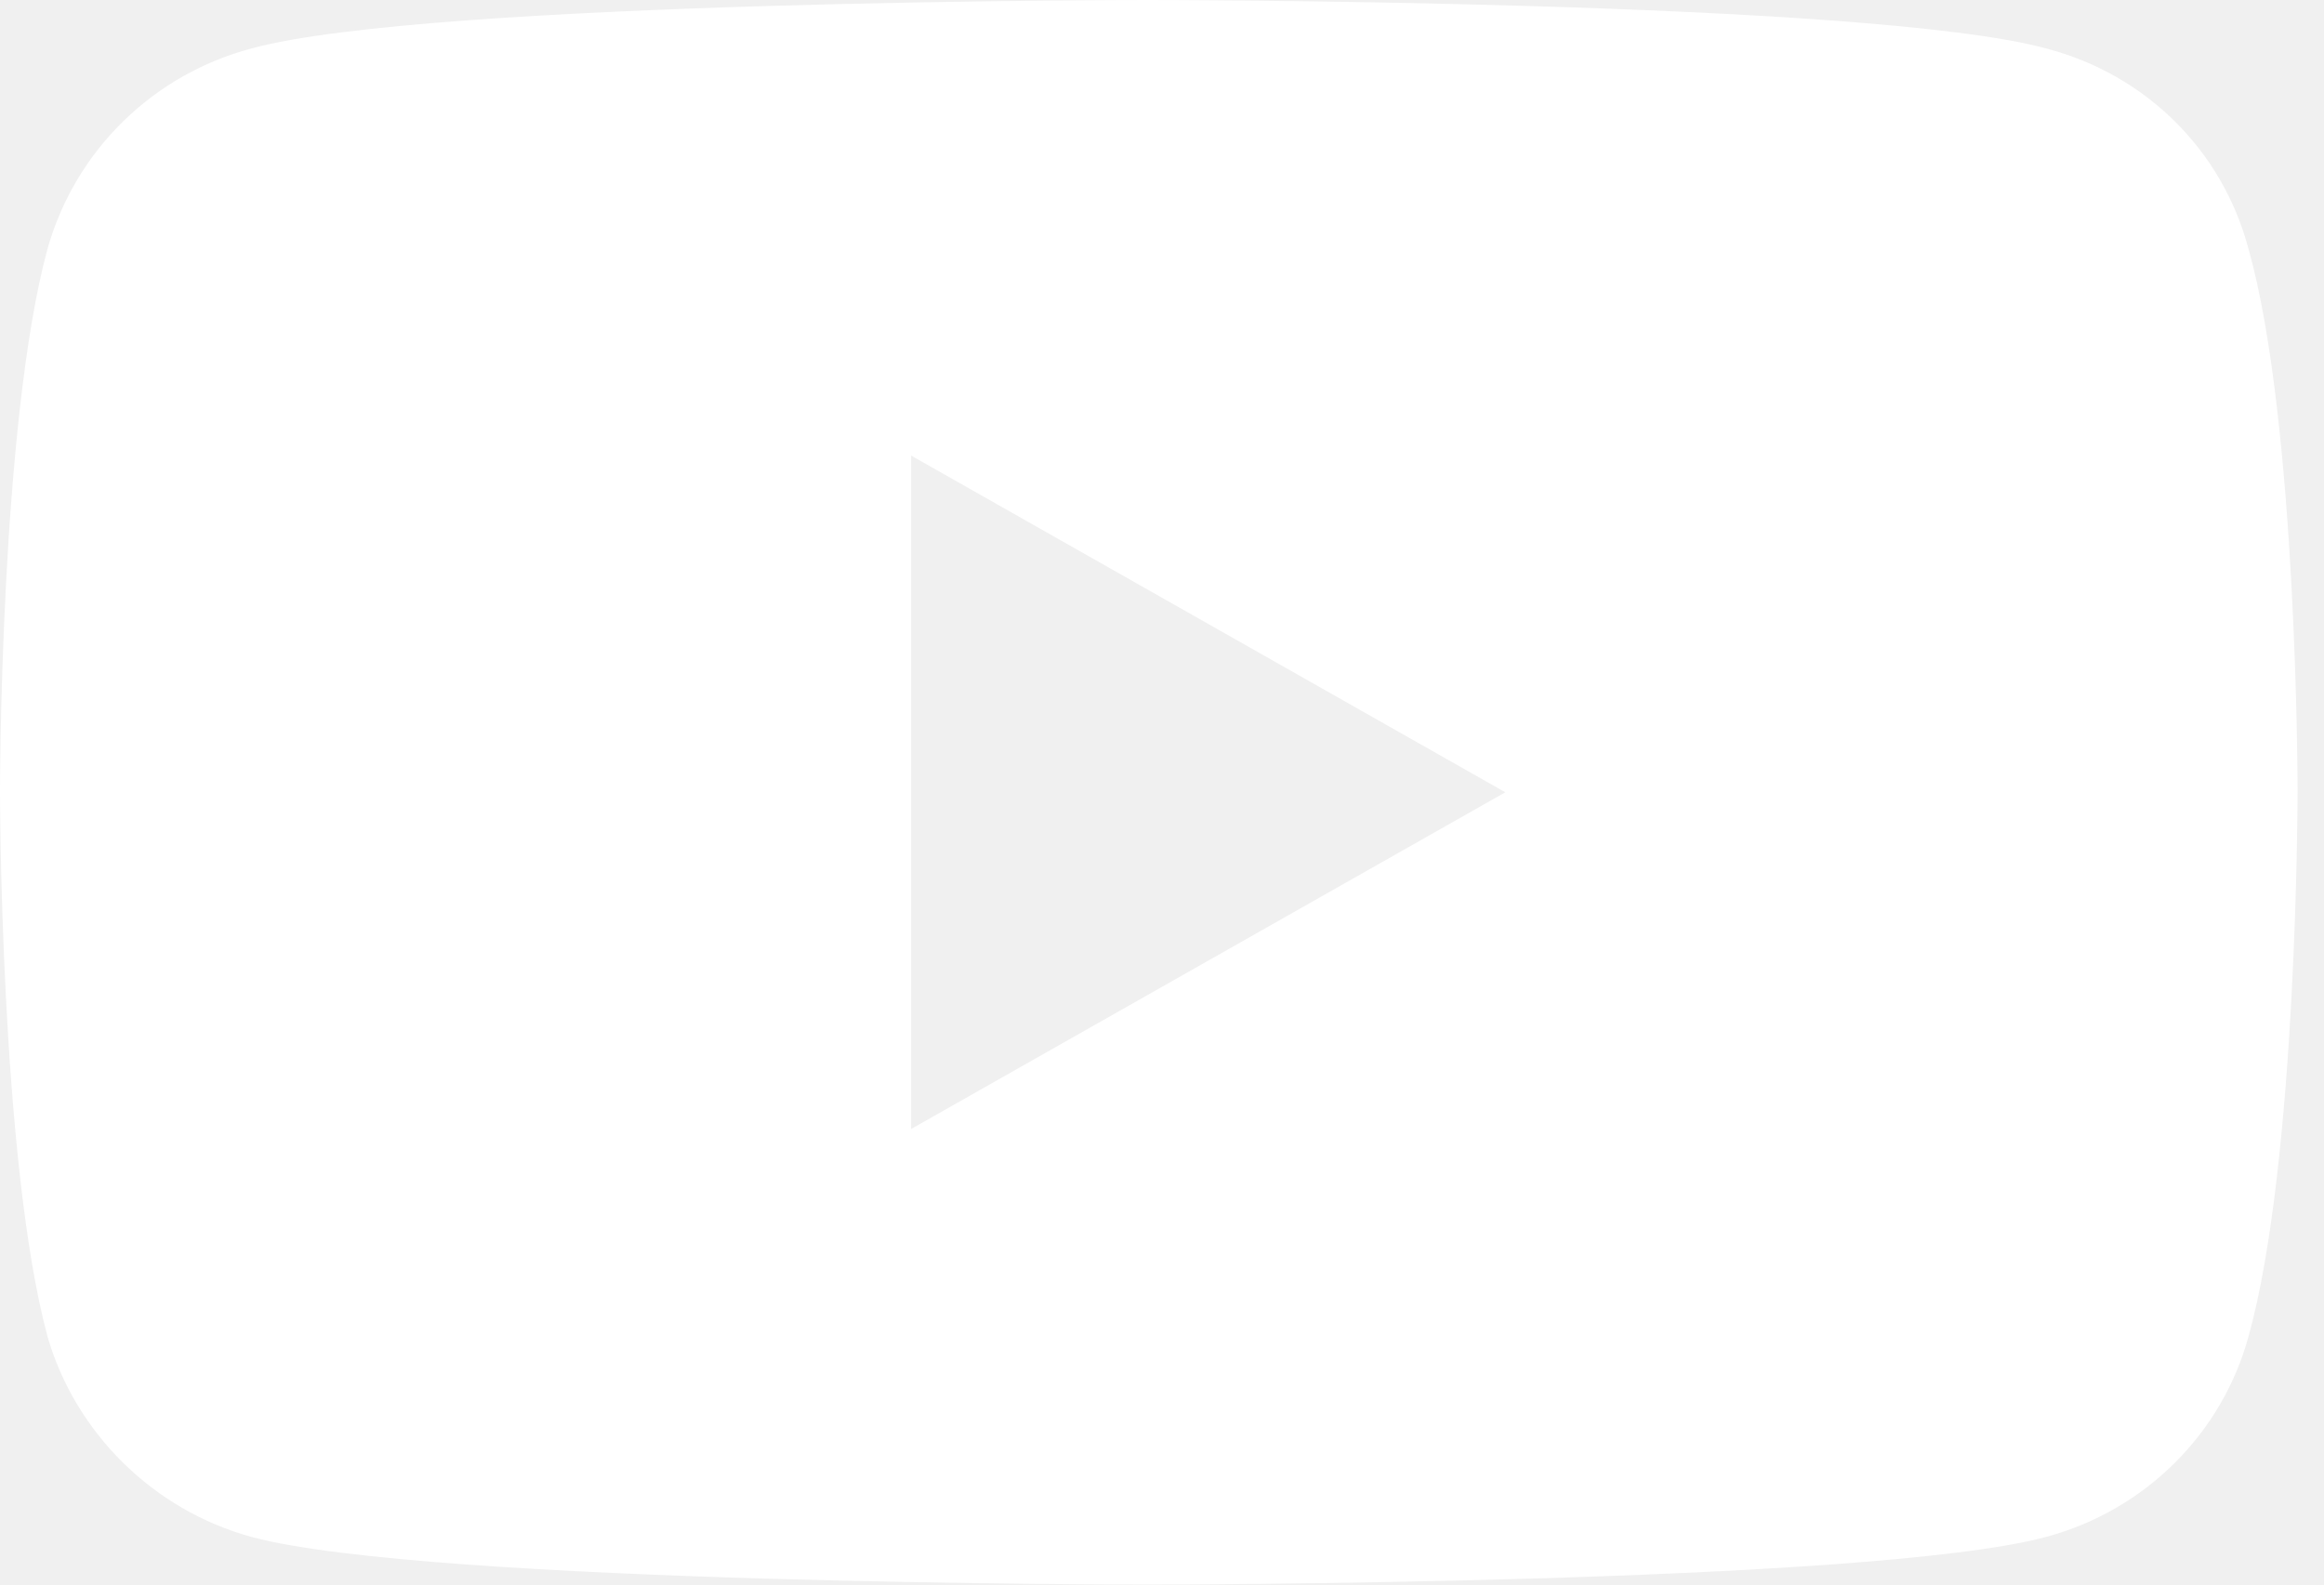
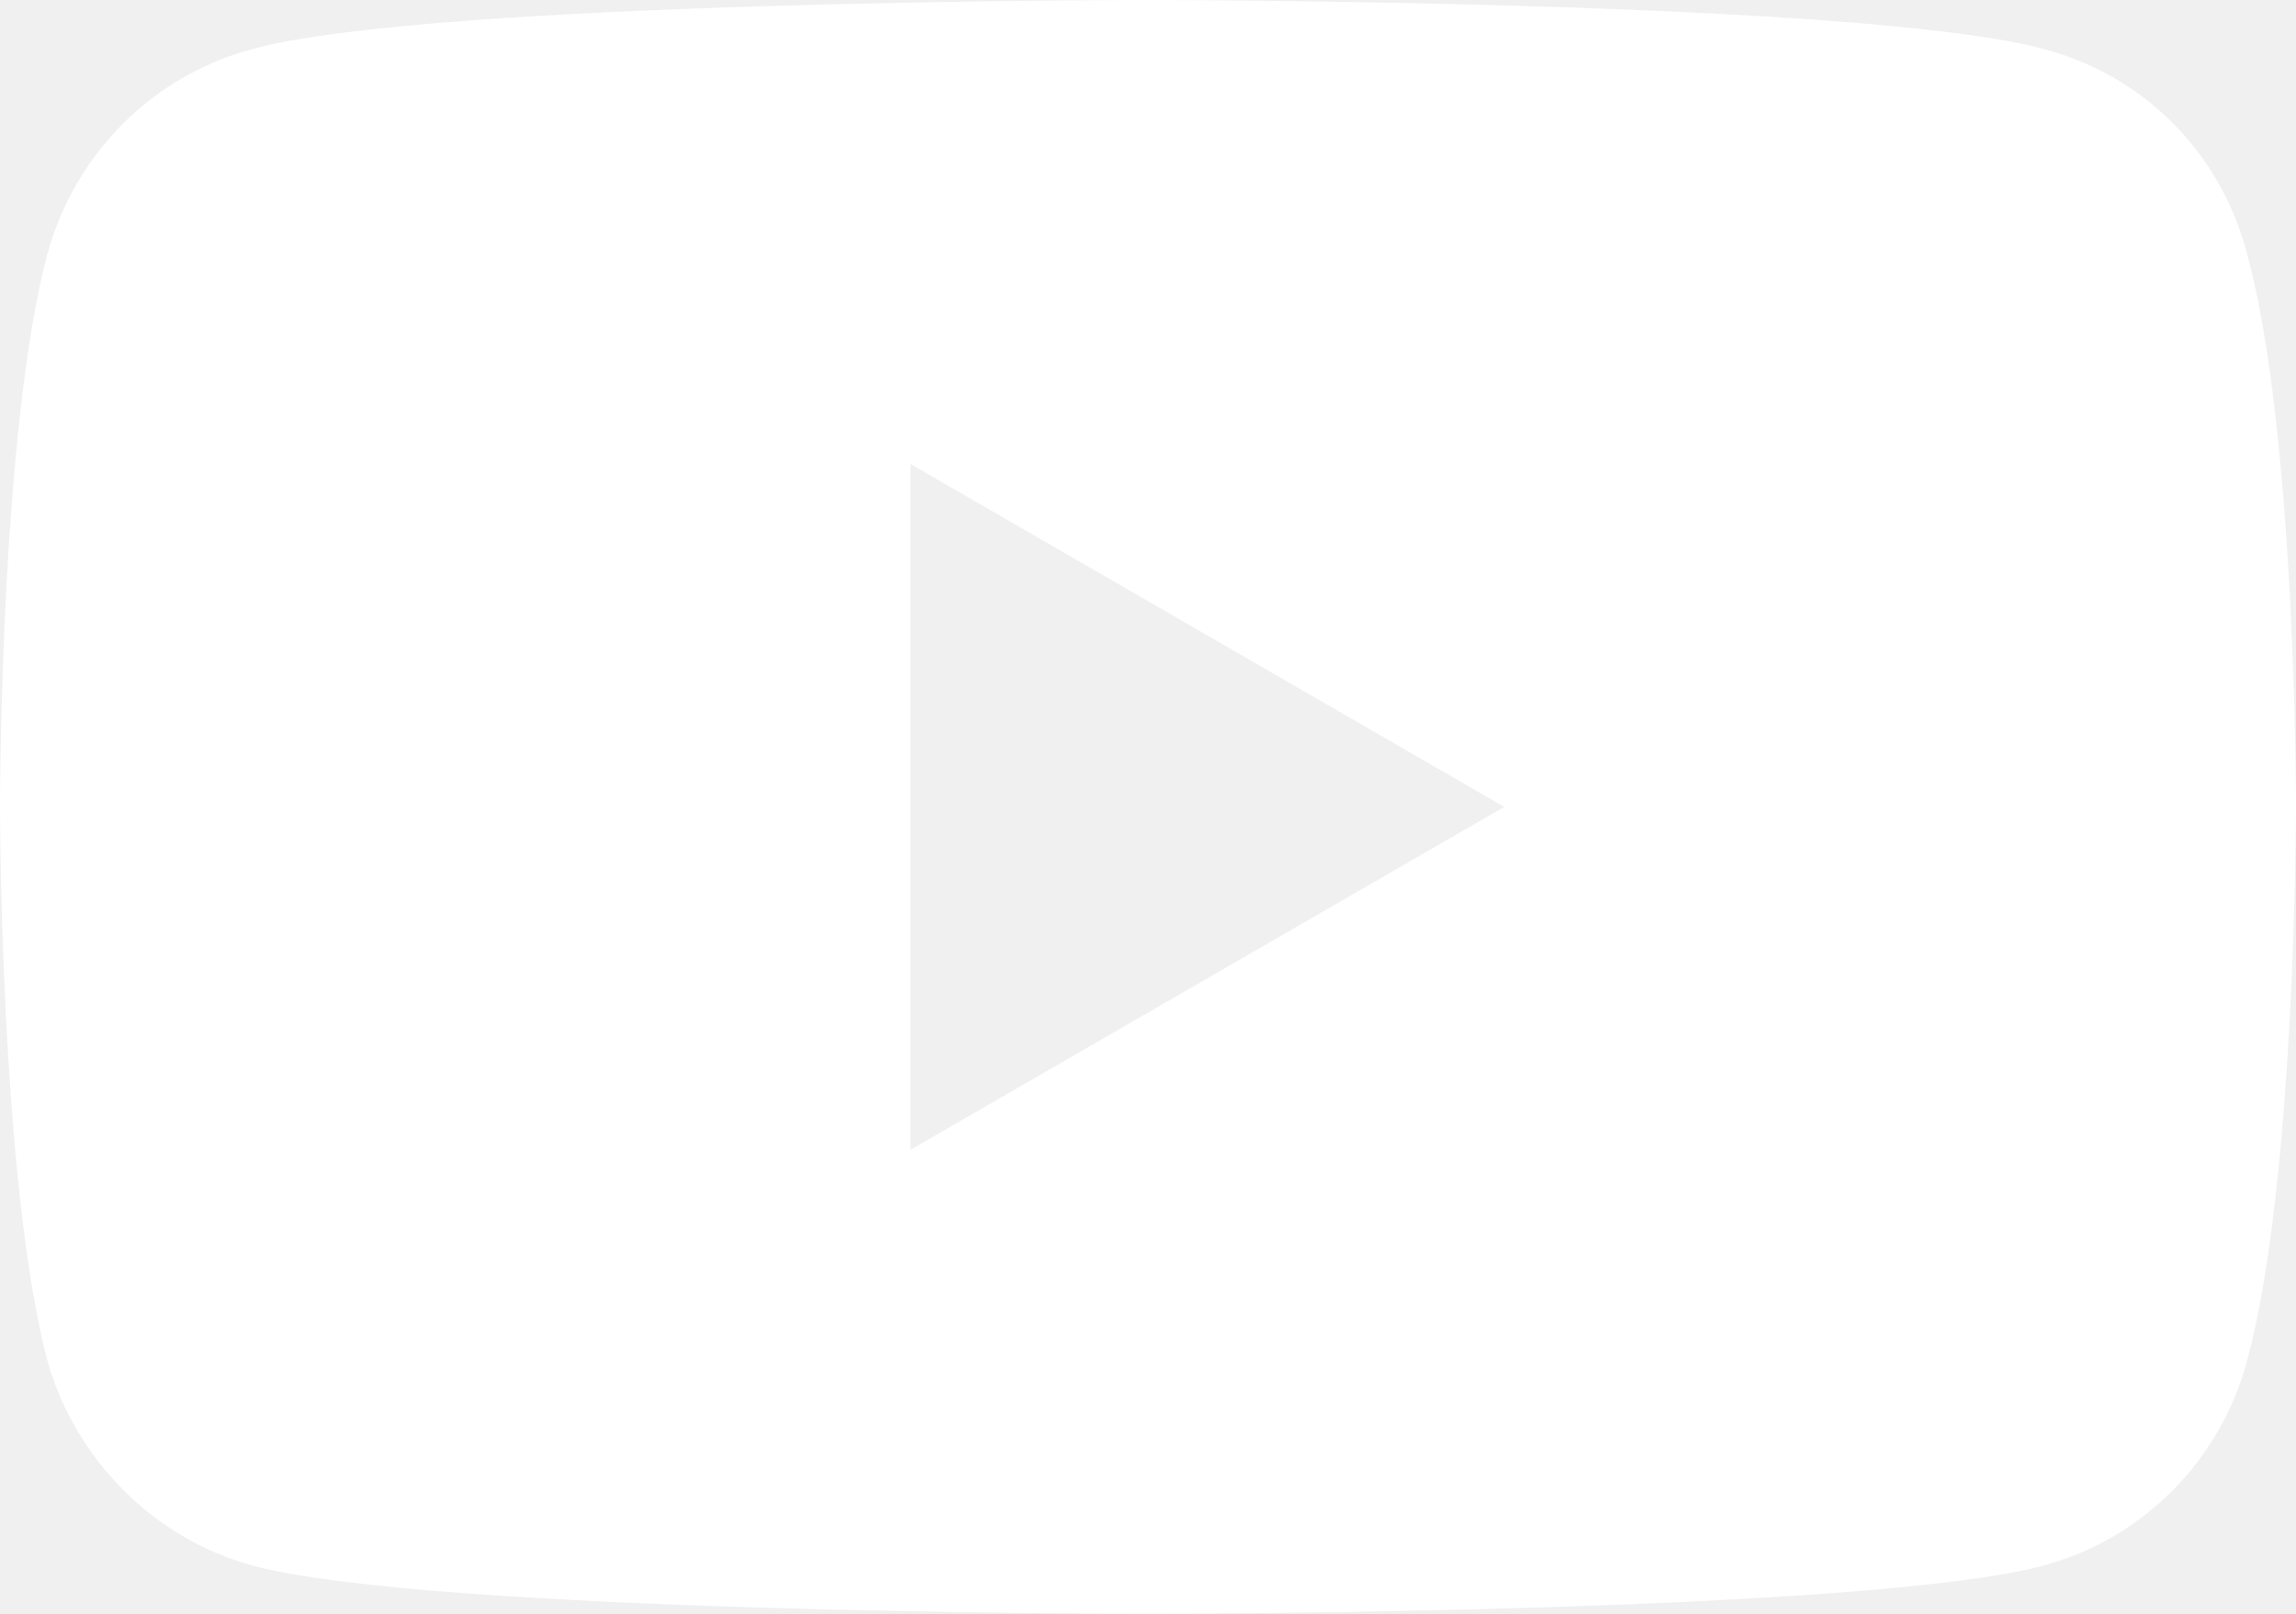
- <svg xmlns="http://www.w3.org/2000/svg" width="44" height="30" viewBox="0 0 44 30" fill="none">
-   <path d="M42.57 4.71C42.075 2.85 40.635 1.41 38.73 0.915C35.355 0 21.72 0 21.72 0C21.72 0 8.13 0 4.77 0.915C2.895 1.41 1.425 2.85 0.9 4.71C0 8.01 0 14.97 0 14.97C0 14.97 0 21.975 0.9 25.305C1.425 27.12 2.895 28.59 4.77 29.1C8.13 30 21.72 30 21.72 30C21.72 30 35.355 30 38.73 29.1C40.635 28.59 42.075 27.12 42.57 25.305C43.5 21.975 43.5 14.97 43.5 14.97C43.5 14.97 43.5 8.01 42.57 4.71ZM17.25 21.375V8.625L28.5 15L17.25 21.375Z" fill="white" />
+ <svg xmlns="http://www.w3.org/2000/svg" width="37" height="26" viewBox="0 0 37 26" fill="none">
+   <path d="M36.209 4.082C35.788 2.47 34.563 1.222 32.943 0.793C30.072 0 18.474 0 18.474 0C18.474 0 6.915 0 4.057 0.793C2.462 1.222 1.212 2.47 0.766 4.082C0 6.942 0 12.974 0 12.974C0 12.974 0 19.045 0.766 21.931C1.212 23.504 2.462 24.778 4.057 25.22C6.915 26 18.474 26 18.474 26C18.474 26 30.072 26 32.943 25.22C34.563 24.778 35.788 23.504 36.209 21.931C37 19.045 37 12.974 37 12.974C37 12.974 37 6.942 36.209 4.082ZM14.672 18.525V7.475L24.241 13L14.672 18.525Z" fill="white" />
</svg>
